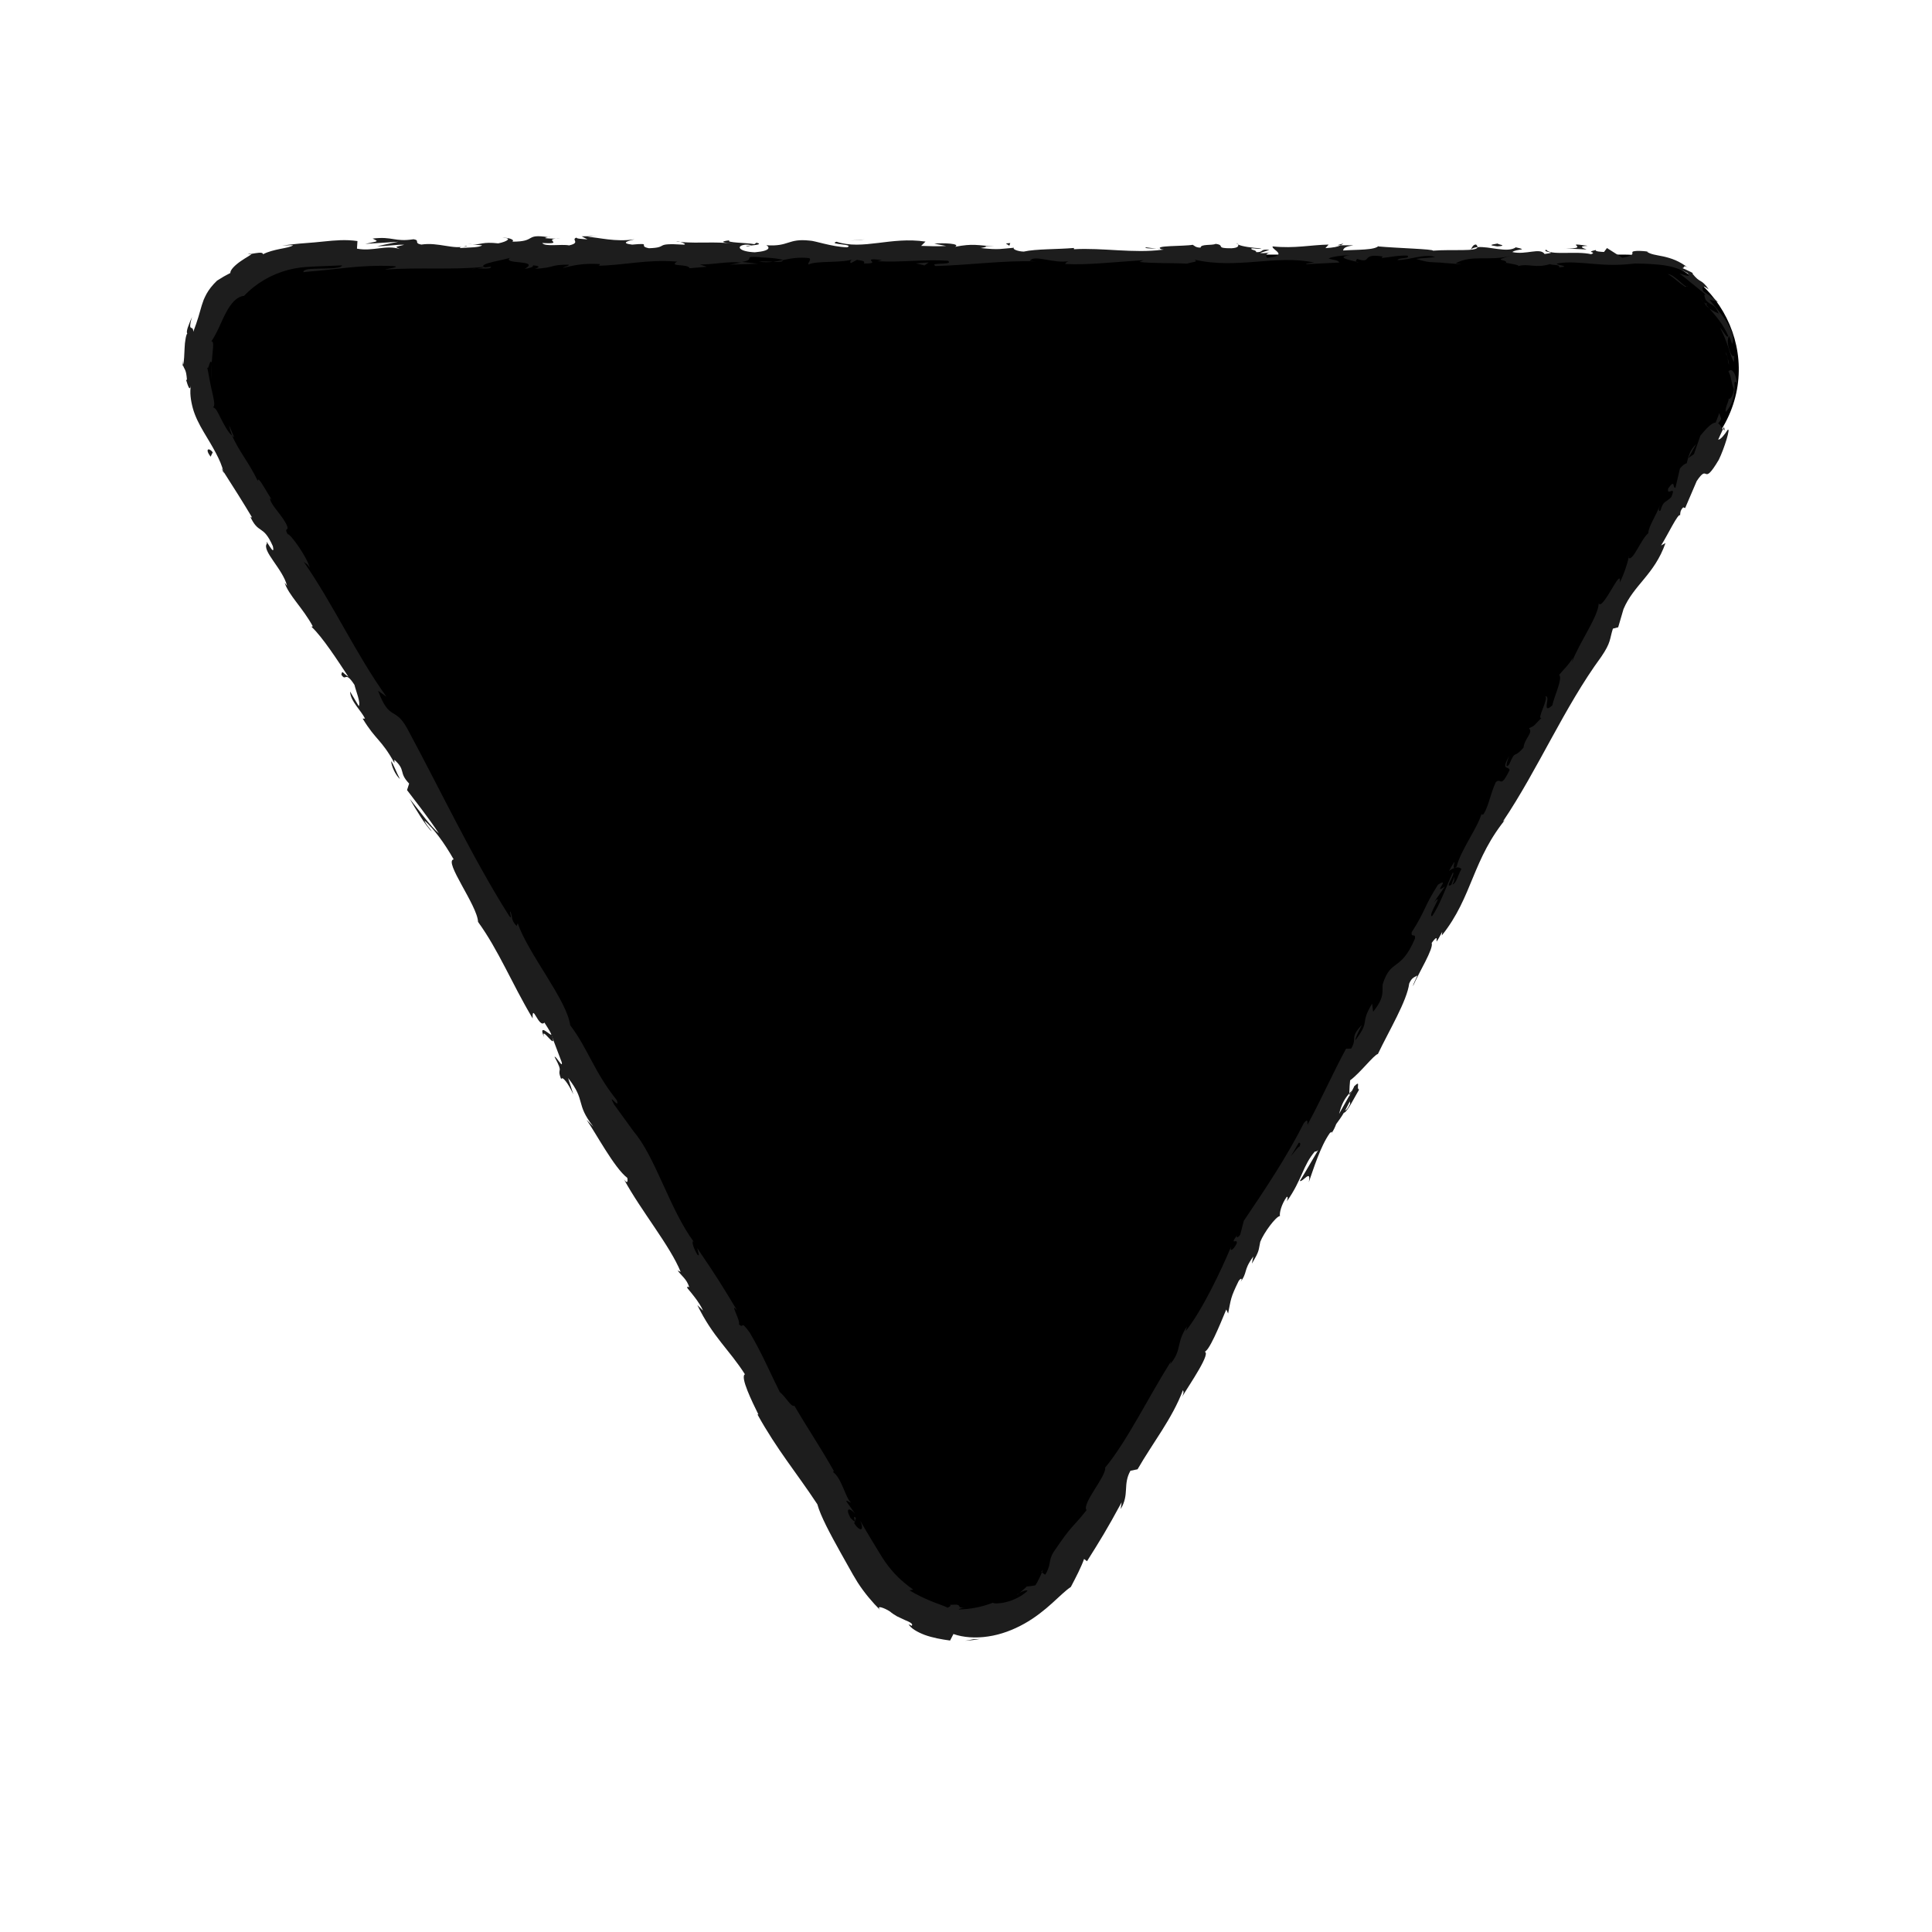
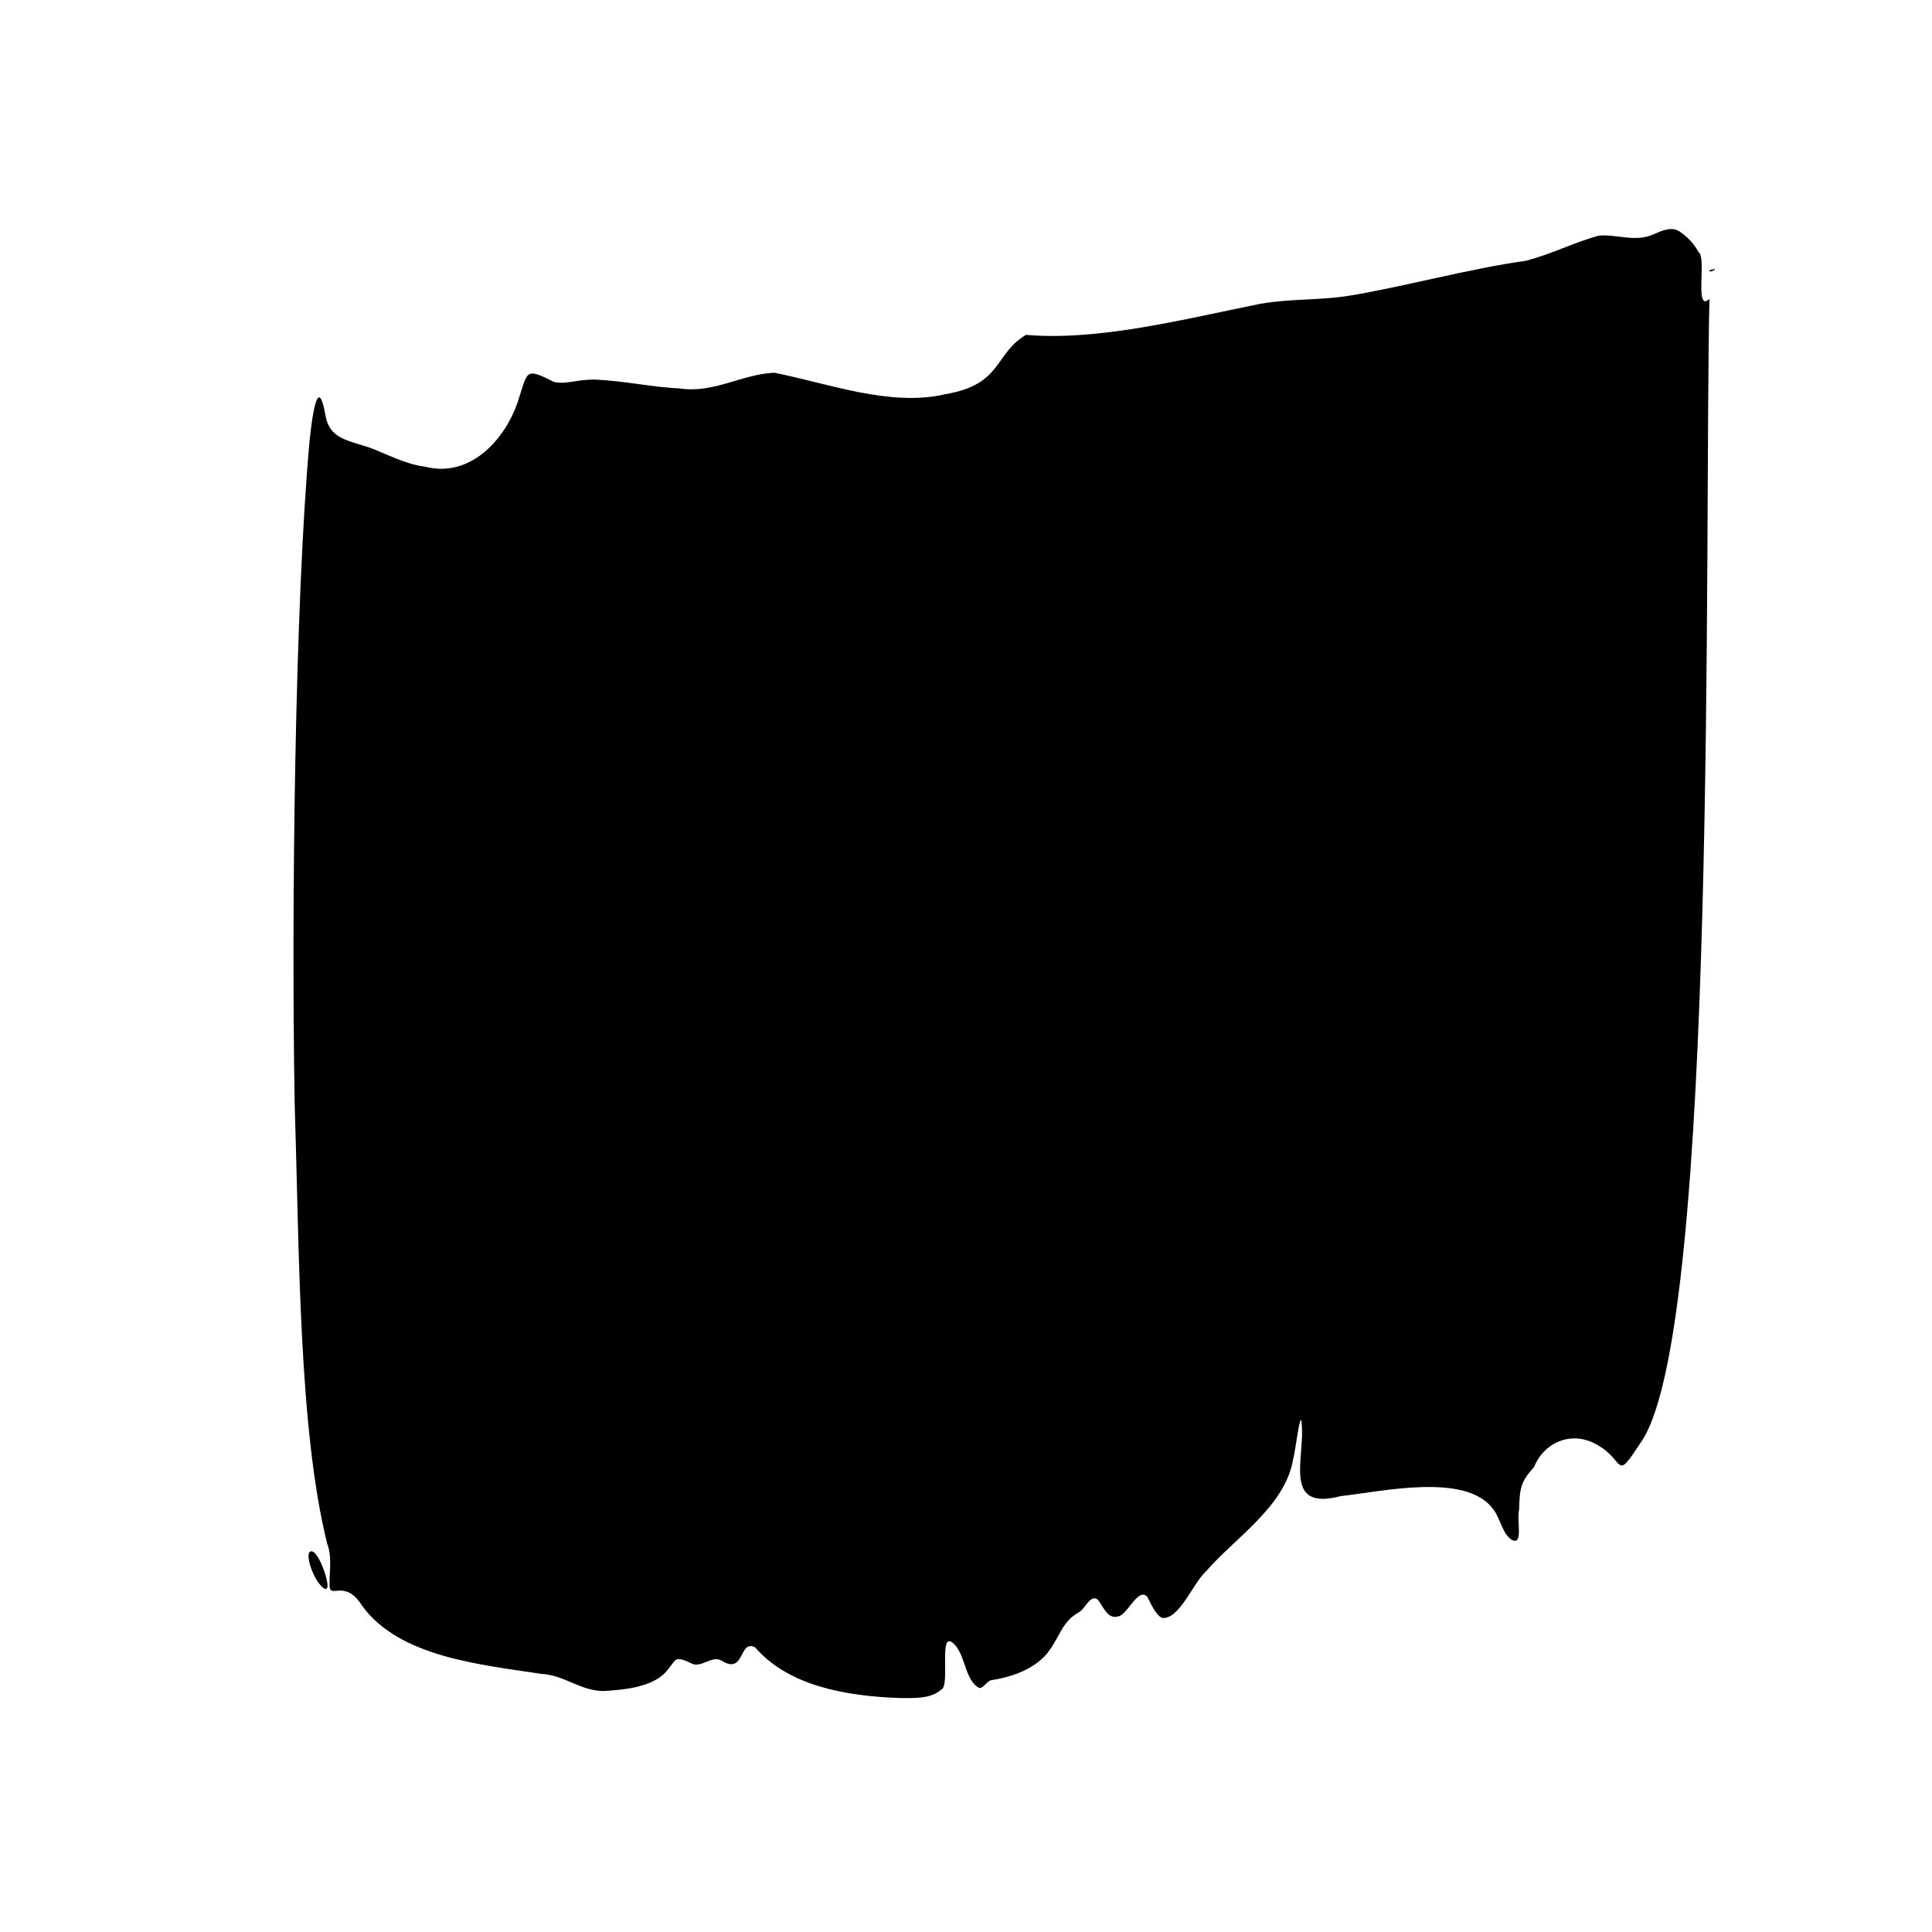
<svg xmlns="http://www.w3.org/2000/svg" id="Layer_1" viewBox="0 0 600 600">
-   <defs>
-     <style>.cls-1{fill:#1d1d1d;}.cls-2{fill-rule:evenodd;}</style>
-   </defs>
-   <path class="cls-2" d="M535.17,132.43l-204.36,353.97c-13.69,23.71-47.92,23.71-61.61,0L64.83,132.43c-13.69-23.71,3.42-53.36,30.81-53.36h408.73c27.38,0,44.5,29.64,30.81,53.36Z" />
-   <path class="cls-1" d="M532.86,131.1c-.09.83.84.83,1.64-1.01-.16-.62-.35-1.23-.57-1.84-.28.97-.71,1.88-1.06,2.84Z" />
-   <path class="cls-1" d="M539.49,119.1c-.05-.63-.23-1.28-.39-1.87-.16-.59-.37-1.12-.63-1.52-.5-.81-1.08-1.07-1.7-.35.65,1.13.71,1.86.89,2.61.17.76.26,1.52.82,2.93-.15,1.01-.43,1.87-.77,2.39-.35.52-.68.72-.87.49.16.8-1.21,2.84-.89,4.14,1.98-2.01,3.1-5.48,2.68-9.08.39-.71.64.05.85.26Z" />
-   <path class="cls-1" d="M359.16,77.22l1.32.16c-.36-.09-.82-.13-1.32-.16Z" />
-   <path class="cls-1" d="M231.77,76.49c.97-.03,1.38-.16,1.42-.28-.9.09-1.64.17-1.42.28Z" />
-   <path class="cls-1" d="M210.02,75.03c.47.03.86.06,1.28.09-.49-.12-.98-.19-1.28-.09Z" />
-   <path class="cls-1" d="M359.16,77.22l-3.4-.42c-.24.43,1.74.32,3.4.42Z" />
-   <path class="cls-1" d="M529.56,94.65c.47.45.87.83,1.28,1.14-.36-.4-.68-.81-1.06-1.19-.07.02-.14.04-.23.05Z" />
-   <path class="cls-1" d="M415.32,76.15h1.03c.3-.15.59-.33.86-.54l-1.89.54Z" />
-   <path class="cls-1" d="M458.41,75.94c-.97-.05-1.31,1.08-1.69,1.57.55-.46,1.27-.68,2.13-.77.02-.21-.11-.47-.44-.8Z" />
-   <path class="cls-1" d="M525.98,84.93l1.1.63c-.29-.16-.76-.45-1.1-.63Z" />
-   <path class="cls-1" d="M384.47,75.9c-.07-.17-.23-.31-.39-.4,0,.14.15.28.39.4Z" />
-   <path class="cls-1" d="M505.62,173.06c.05.07.12.05.17.1.03-.27,0-.38-.17-.1Z" />
-   <path class="cls-1" d="M535.42,132.58l-.29.63c.15.17.29.34.47.44l-.18-1.07Z" />
-   <path class="cls-1" d="M170.21,73.59c.08,0,.1.01.18.02,1.05-.13.45-.11-.18-.02Z" />
-   <path class="cls-1" d="M168.95,322.07c-1.2-4.09,4.49,5.19,2.34-.77-.09.72-4.35-4.03-2.34.77Z" />
-   <path class="cls-1" d="M529.03,93.77c-.33-.41-.73-.78-1.08-1.19.46.57.81.91,1.08,1.19Z" />
-   <path class="cls-1" d="M171.28,321.31h0s-.23-.61-.23-.61c.09.25.14.4.22.61Z" />
-   <path class="cls-1" d="M76.92,78.82c.27.06.72.03,1.17-.03-.08-.08-.37-.13-1.17.03Z" />
-   <path class="cls-1" d="M146.82,75.87l-1.69-.15c.67.1,1.21.14,1.69.15Z" />
-   <path class="cls-1" d="M56.98,111.05c-.2.99-.33,1.33-.26,2.71.06-.13.11-.25.16-.41-.12-.5-.2-1.17.1-2.29Z" />
-   <path class="cls-1" d="M69.54,147.02c-.02-.21-.1-.47-.14-.7-.2-.31-.43-.67-.64-.98l.78,1.69Z" />
-   <path class="cls-1" d="M449.98,270.51c.68-.54,1.23-.8,1.73-.97-.98.09,1.49-4.75-1.73.97Z" />
-   <path class="cls-1" d="M530.04,94.25c-.35.02-.64-.11-1.01-.48.25.29.5.57.75.83.19-.03.33-.11.26-.36Z" />
-   <path class="cls-1" d="M65.72,113.15c-.18,1.63-.12,3.28-.03,4.92-.01-1.39-.1-3.17.03-4.92Z" />
-   <path class="cls-1" d="M315.74,495.36l.93-.71c-.4.21-.74.45-.93.71Z" />
-   <path class="cls-1" d="M71.15,132.07c.18,1.11.54,2.18.98,3.25.2.17.4.37.59.45l-1.57-3.69Z" />
-   <path class="cls-1" d="M451.72,269.54s-.02,0-.02,0c0,0,0,0,.02,0Z" />
-   <path class="cls-1" d="M468.73,234.74c-2.82,4.83-.06,3,.08,4.45-2.97,5.99-2.49,2.13-4.28,3.72-1.74,3.8-2.17,7.25-3.77,9.91-.33.08-.71.56-.62-.21-1.18,4.4-6.49,11.35-7.78,16.53-.3.27-.51.37-.65.4,1.06-.35,1.77-.08,2.15.33-1.23,2.18-1.52,4.49-2.82,4.83.79-1.32.52-1.62.62-2.39l-.95,2.48c-2.38,1.35,1.38-3.34.49-3.86-2.17,4.66-4.16,10.4-6.46,13.6-1.59.03,4.19-8.17.53-4.24l3.48-5c-4.18,2.95,1.97-3.12-2.14-.57-4.34,6.72-3.87,8.09-8.2,14.79-.24,1.93,1.26.05,1.02,1.98-4.49,10.49-7.42,6.01-10.01,14.13-.29,2.32.78,3.9-2.98,8.58l-.32-2.52c-4,6.62-.3,4.93-5.24,11.43.2-1.55,2.6-5.52,1.86-4.6-3.67,3.94-1.1,3.65-3.12,7.14l-1.6.04c-3.93,7.24-7.62,15.59-11.96,23.61-.1-.64.31-2.21-1.11-.57-5.16,10.3-12.42,21.18-18.67,30.39l-1.1,4.26c-.5.85-1.37,1.32-1.04.28-2.55,3.52.53.57-.11,2.6-1.16,2.17-2.21,2.48-1.73.95-2.95,7.11-9.01,19.9-14.12,26.23l.48-1.53c-3.54,5.18-1.45,7.32-5.3,11.8l.38-1.07c-7.23,11.51-13.81,25.05-20.53,33.15.48,2.55-7.38,11.27-5.77,13.21-4.89,6.13-4.15,4-10.29,13.07-.39.62-.64,1.21-.82,1.79-.16.51-.25,1.02-.35,1.57-.08.56-.22,1.11-.44,1.71-.21.6-.49,1.26-.97,1.91l-1-.72c-.28.69-.58,1.37-.93,2.03l-.52,1.01-.58.97c-.46.08-.9.16-1.34.23l-1.35.13c-.67.71-1.44,1.3-2.18,1.95.99-.59,2.37-.96,2.43-.59-1.71,1.65-4.38,2.94-6.62,3.47-1.1.32-2.14.37-2.86.43-.74,0-1.21-.09-1.28-.23-.82.36-1.69.58-2.54.88-.87.21-1.74.49-2.64.63-1.78.39-3.61.53-5.46.61.14-.22.67-.37,1.34-.5.67-.1,1.48-.24,2.18-.43-1.42.39-2.22.39-2.67.34-.45-.05-.55-.23-.64-.41-.09-.18-.16-.36-.53-.45-.38-.1-1.05-.07-2.38,0,.65.38-.49.67-.66.89-1.24-.63-3.32-1.24-5.49-2.18-2.19-.9-4.5-2.06-6.4-3.21l1.16-.23c-1.6-1.11-3.13-2.38-4.6-3.77-1.47-1.41-2.81-3.02-4.05-4.76l-.89-1.34c-.31-.48-.66-1.07-.99-1.6-.66-1.09-1.33-2.18-2-3.28-1.33-2.2-2.66-4.43-3.96-6.69,1.52,3.43-.18,3.43-1.83.85l.52-1.71c-1.68-1.3,1.17,3.01-1.71,0-1.81-3.44-.02-3.01,1.46-1.28l-2.76-3.87c.2-.44.93.42,1.5.42-1.67-1.28-2.95-7.72-5.56-9.44l.2-.42c-5.19-9.02-7.94-12.88-12.24-20.19-1.06.42-2.5-2.58-4.55-4.31-2.8-5.57-5.5-12-9.33-18.46-3.12-4.29-1.6-.86-3.36-2.58.69-.85-3.14-7.29-.56-4.29-4.65-7.72-5.93-9.86-12.35-19.32.25,1.28.79,2.58.13,2.13-1.18-1.71-1.98-4.29-1.41-4.28l.36.42c-7.72-10.31-12.17-27.06-19.11-34.81l.38.44-6.24-8.59c-2.28-4.3,2.12,2.14.88-1.29-7.18-9.01-8.78-15.71-14.46-23.27-1.01-7.8-13.07-22.21-16.3-31.66l-.33.85c-1.87-1.84-1.18-2.86-1.97-4.56-.35.51.82,2.7-.3,1.53-11.47-18.16-21.25-38.88-31.69-58.26-3.86-7.06-5.47-2.11-9.07-11.75l2.58,1.83c-9.49-13.27-16.56-28.79-25.67-41.88.74.67,1.09.49,1.87,1.84-.85-3.39-6.17-10.78-6.88-10.43-1.16-2.19.33-.85-.09-2.37-1.19-3.2-5.29-6.71-5.36-8.74-.02-.34.74.66,1.12,1.16-1.5-1.67-5.01-8.92-4.92-6.54-2.53-5.43-6.13-9.64-7.95-14.09-1.3-1.02-2.48-3.34-3.51-5.32-.92-1.8-1.56-3.43-2.56-3.5.93-.19.36-2.41-.22-5.02-.62-2.61-1.1-5.72-1.48-7.39.49,1.09.71-2.81,1.4-1.48.22-3.59.95-6.9-.13-6.55,2.03-2.99,3.05-6.16,4.56-8.94,1.44-2.75,3.27-5.01,5.62-5.23,3.75-3.95,8.55-6.71,13.68-8.05.65-.14,1.29-.32,1.94-.44.66-.11,1.31-.21,1.96-.32.66-.06,1.32-.12,1.98-.18.67-.06,1.45-.08,2.17-.12,2.93-.12,5.82-.24,8.7-.36-.21.9-3.39.95-6.45,1-1.53.03-3.04.06-4.13.2-.96.18-1.53.45-1.4.92.6-.06,1.1-.15,1.76-.2.65-.06,1.28-.11,1.9-.16,1.24-.12,2.42-.24,3.57-.35,2.29-.25,4.44-.48,6.59-.71,4.29-.43,8.57-.7,13.98-.49,2.8.25-1.59.78-2.54,1.09,10.9-.74,21.08.16,30.78-.82-.03.17-1.07.35-2.06.49,1.91-.06,4.45.27,4.23-.55l-1.86.22c-3.05-1.19,7.59-2.49,7.94-3.12-3.25,2.35,9.58.59,4.43,3.56,1.26-.16,2.84-.54,2.55-1.09,1.87.16,2.46.48.57,1.1,6.85-.45,4.42-1.32,10.62-1.3-.02.4-1.27.55-1.92,1.02,3.14-.77,6.3-1.55,11.54-1.21-.32.24.29.55-1.27.54,9.01-.12,15.35-2.06,25.23-1.31-2.91,1.72,3.36.57,3.88,2.06l5.31-.45-2.13-.72c4.65.03,8.77-1.06,12.77-.57l-3.46.62,8.72-.28-4.94-.57c4.71-.77-.5-1.89,5.69-1.47-1.26.15,4.66.02,7.08.9h-.02c2.3-.47,4.67-.97,8.11-.6.89.48-.72,1.65-.14,1.97,2.27-1.25,10.9-.35,13.77-1.68-.96.31-1.01,1.1-.69,1.26l1.91-1.01c2.16.32,2.47.48,2.12,1.11,6.48.19-2.06-1.89,5.64-1.08-.6.08-.32.23-1.57.39,7.73.43,14.93-.64,22.04-.14,2.1,1.5-6.21.37-3.81,1.64,10.24-.27,21.21-1.8,31.12-1.45l-1.85-.17c1.37-2.12,7.38,1.05,12.39.05-1.23.16-1.61,1.18-1.28.94,6.79.34,13.88-.52,24.16-1.19l-1.27.55c4,.49,10.53.28,14.85.53,1.28-.54,3.75-.46,2.25-1.25,13.32,3.1,25.41-1.66,37.23.92-1.41,0-3.37.48-2.24.48l10.07-.5c-.8-.92-1.32-.56-3.43-1.28,1.27-.55,4.12-.97,6.61-.97-4.53.61.04,1.48,1.99,2-.33-.28.34-.6.18-.88,5.26,1.64.88-1.86,8.06-.75l-.38.49c2.69-.25,5.16-.89,8.06-.75,1.2,1.07-2.86.5-3.05,1.38,4.07-.06,8.03-2.03,11.72-.96-1.73.3-4.22.3-5.94.6,4.01,1.25,4.48.94,7.46,1.14l-.29-.03,6.89.57-1.76-.34c5.09-2.79,10.37-.51,17.23-2.34-6.67,1.73-1.1,1-1.61,2.21,1.75.34,4.42.71,3.66,1.05,3.24-.98,5.41.77,9.99-.66.21.39,3.47.04,2.74,1.02,4.22-.31-1-.68-.64-1.17,3.25-.67,7.07-.26,11.24.08,2.09.17,4.26.33,6.5.32,1.11,0,2.27-.05,3.38-.13,1.05-.05,2.13-.21,3.23-.29,3.77.03,6.08.22,8.36.46,2.26.32,4.54.74,7.88,2.5.89.95.24.95-.59.74-.42-.11-.89-.27-1.25-.4-.37-.12-.64-.21-.64-.21.77.61,1.49,1.19,2.18,1.74.66.59,1.35,1.08,1.99,1.62.64.54,1.32,1.03,1.96,1.59.33.27.67.54,1.02.82.33.29.68.59,1.02.89-.76-.32-.43.44-.05,1.55.94,1.09,1.54,1.24,2.09,1.59.57.33,1.18.83,1.94,2.65-.74-.34-1.72-.73-2.89-1.56,2.21,2.49,4.43,5.17,5.86,8.5-.18.56-.59.11-1.05-.57-.52-.66-1.04-1.59-1.52-2.05.92,1.71,1.87,4.04,2.58,6.14.68,2.1,1.21,3.95,1.78,4.54.09-.87.07-1.75.11-2.64.21,1.48-.81.86-1.17-.15-1.38-3.16-.78-4.84-.46-5.19.17.4.35.79.5,1.2l.43,1.22c.84-1.56-.04-4.2-1.61-6.76-1.57-2.58-3.84-4.97-5.43-7,.89.2,1.79.45,2.66.76-1.43-1.26-3-2.34-4.54-3.32-.51-1.07-.44-2.38,1.62-.61-.5-.88-1.01-1.38-1.4-1.79-.4-.4-.76-.63-1.12-.83-.71-.41-1.3-.81-2.4-2.17-.22-.34-.04-.3.28-.15-.56-.33-1.14-.63-1.74-.9-.59-.27-1.16-.58-1.77-.8.42.03.43-.3.57-.47.15-.17.45-.19,1.4.58-2.74-2.33-5.6-3.2-7.83-3.71-2.27-.47-3.98-.63-5.16-1.49h.6c-2.45-.32-3.74-.27-4.41-.17-.67.1-.72.27-.7.48.05.43.33.93-3.14,1.57l-4.74-3.01-.92,1.22c-.97-.04-2.89-.14-2.53-.62-3.61.84.61.53-1.48,1.32-4.67-1.11-12.87.52-13.92-1.43-1.67.93,4.46.72-.52,1.36-1.42-2.09-5.76.36-10.02-.6,1.31-1.08,5.35-.51,1.08-1.47-2.57,1.83-8.3-.4-11.9-.05-.17,1.45-7.82.61-13.85,1.09.38-.49-11.35-.8-16.97-1.32l.17-.24c-1.09,1.47-6.88,1.19-11.09,1.5.17-.88.92-1.23,3.21-1.62h-3.96c-.94.48-2.17.73-4.74.89l1-1.1c-5.28.06-10.62,1.29-17.41.56-.38,1.02,5.4,2.85-1.78,3.54-.27-.55-.53-1.5,1.35-1.73-.61.07-2.19.46-3.43.22l2.87-.93c-3.09-.41-1.62.78-4.09.69.05-.79-1.83-.56-1.47-1.19.63-.08,2.16.33,3.1.02-2.79-.14-6.15-.61-7.27-1.21.24.45,0,1.06-2.04,1.17-5.28.06-1.81-.95-4.88-1.36-1.28.55-4.64-.02-4.73,1.16-1.54,0-1.83-.56-2.43-.88-2.73.52-12.75.15-9.67,1.41l.7.08c-.13.02-.29.03-.45.05h.02-.02c-8.95,1.17-18.59-.67-27.47-.16v-.39c-5.29.45-11.78.27-15.57,1.12-1.57,0-3.7-.72-3.03-1.19-4.05.3-4.51.74-10.36.09,4.07-.69-1.41-.61,4.17-.5-5.26-.34-6.46-.97-12.11.11,1.92-1.01-3.96-1.27-6.47-.97l3.69.72c-2.81.15-5.27.06-7.77-.03l1.35-1.33c-10.77-1.62-19.43,2.75-27.63.04-2.85.93,5.85.66,3.3,1.74-4.95-.18-10.12-2.09-11.67-2.09-6.79-.74-6.33,1.94-13.44,1.44.91.47,1.77,1.74-3.54,2.19-4.96-.18-6.1-1.99-2.96-2.37,1.19-.04,1.76.11,1.71.27,1.6-.17,3.7-.38,1.74-.89l-.64.47c-2.46-.48-9.28-.43-7.68-1.21-3.75.45-1.6.78,1.17,1.03-6.36-.69-9.94-.02-16.48-.48,1.04.26,2,.82.96.81-9.6-.59-4.23.9-10.73,1.11-3.7-.72,1.32-1.73-5.22-1.12-4-.49-.85-1.26.74-1.65-5.97.92-11.15-.6-14.56-.77l3.14-.38c-1.88.23-3.42.22-4.99.22l1.79.95c-1.85-.17-3.41-.17-3.37-.56-1.9.62,1.46,1.58-2.32,2.43-2.46-.48-7.49.52-8.34-.74,7.74.43-.85-1.27,5.69-1.47-1.26.15-2.8.14-4.66-.02-.28-.14.26-.26.77-.33-7.4-1.13-3.4,1.42-11.08,1.4.97-.71-1.78-1.35-3.03-1.2,3.09.01,1.48,1.18-1.36,1.73-4.92-.55-5.35.41-7.92.35l2.94.26c-1,.71-3.46.62-6.89.84-.29-.55,3.11-.38,1.89-.62-3.81,1.25-8.61-1.29-13.92-.45-2.46-.48-.24-1.33-2.4-1.66-5.95.92-6.45-.97-12.7-.21,1.8.95,2.12.72-2.29,1.65l10.28-.67-6.6,1.39c3.1.01,6.55-.6,8.41-.44-3.14.78-2.82.54-1.34,1.33-4.25-1.43-8.42.83-13.33-.13l.15-2.36c-3.69-.53-6.97-.22-10.52.14-.89.09-1.79.18-2.73.27-.96.08-1.94.16-2.97.24-1.1.09-2.23.16-3.42.31-1.19.09-2.42.3-3.74.45,1.14-.04,2.27-.16,3.4-.11-.65.52-2.21.79-4.01,1.14-1.8.37-3.85.86-5.34,1.67.01-.86-2.08-.37-3.63-.13.2.21-1.57,1.06-3.29,2.27-1.73,1.19-3.35,2.76-3.21,3.67-.69.37-1.41.72-2.1,1.12l-2.05,1.26c-1.55,1.48-2.56,2.85-3.27,4.12-.34.64-.63,1.25-.88,1.83-.23.6-.41,1.18-.6,1.75-.67,2.33-1.24,4.53-2.62,8.18-.05-1.26-.44-1.09-.74-1.26-.14-.08-.24-.25-.22-.73.04-.48.13-1.29.59-2.6-.61,1.23-1.05,2.47-1.38,3.38-.26.93-.36,1.56-.1,1.66-.25.34-.43.99-.56,1.81-.07.41-.13.85-.19,1.32-.03.47-.06.97-.1,1.47-.14,2-.09,4.09-.5,5.31.14.58.43.96.69,1.56.26.6.42,1.43.53,2.9-.13.34-.39.02-.39.02.2-.01.4,1.14.74,1.93.32.8.64,1.23.88-.07-.38,2.05-.08,4.49.6,7.01.68,2.52,2,5.08,3.37,7.39,2.69,4.48,5.35,8.83,6.1,12.24,2.94,4.56,6.42,10.09,8.93,14.32-.36-.15-.35.18-.74-.66,2.76,6.25,4.05,2.48,7.2,9.58.87,4.06-2.65-3.21-1.84-.83-1.72,2.23,4.97,7.9,6.25,13.16l-.76-1.01c1.22,3.88,5.7,7.9,8.78,13.62,0,0-.36-.16-.36.16,3.37,3.18,7.95,10.24,11.39,15.46-1.85-1.17-1.88-2.19-2.19-.64,1.53,2.35,1.03-1.54,4.07,3.15.43,1.85,2.02,5.59,1.33,6.6l-2.69-4.53c.11,3.05,3.45,5.88,4.63,8.41h-.72c4.21,6.9,5.63,6.21,9.87,13.78l-.04-1.01c3.72,3.33,1.23,3.88,4.6,7.4l-.65,2.03c1.89,2.52,6.8,8.73,9.87,13.45-2.6-2.17-6.41-7.56-9.04-10.73,1.54,2.69,5.37,9.07,6.86,10.08-.76-1.01-1.88-2.18-2.29-3.37,2.98,2.68,6.01,6.71,9.08,12.08-3.2.58,7.39,14.34,7.57,19.42,6.45,8.91,10.43,19.03,16.96,29.98-.2-5.1,1.92,3.19,3.65,1.29,1.62,2.49,2.15,3.49,2.15,3.8l3.23,8.52c.45,2.2-1.88-2.17-2.22-1.66,3.09,5.72.47,2.88,2.05,6.93.32-1.2,2.21,1.33,3.78,4.71l-1.63-5.08c5.67,7.21,2.15,7.82,7.84,15.11l-2.11-2.12c2.74,3.84,8.65,15.02,12.66,18.02.17.86.14,2.15-1.05.44,5.36,9.87,14.31,20.6,17.62,28.76l-.94-.44c1.2,1.73,2.8,2.6,3.59,5.17-.28,0-.94-.43-.48.43.73.86,3.69,4.29,4.78,6.87l-1.77-1.72c4.8,9.88,9.82,13.73,14.77,21.48-1.54.86,2.28,8.61,4.18,12.47h-.29c6.19,11.15,12.09,18.02,18.6,27.9,1,3.65,3.94,9.13,7.23,15.03.83,1.47,1.67,2.98,2.52,4.49l1.27,2.26c.5.84,1,1.67,1.5,2.5,2.1,3.26,4.57,6.16,6.99,8.57-.67-.82-.37-1.01.31-.83.68.18,1.81.66,2.77,1.31.58.51,1.35,1.01,2.16,1.48.84.42,1.7.82,2.47,1.16,1.55.64,2.64,1.17,2.09,1.79-.34-.15-.66-.34-.98-.51.68,1.25,2.63,2.42,5.05,3.34,2.43.88,5.32,1.4,7.85,1.73.36-.67.71-1.35,1.04-2.02,3.08,1.08,6.92,1.35,10.81.75,3.9-.56,7.8-2.05,11.2-3.96,3.41-1.91,6.3-4.25,8.64-6.37,2.34-2.12,4.21-3.98,5.81-5.04.74-1.4,1.59-3.05,2.31-4.52.67-1.42,1.34-2.84,1.8-4.17l.91.7c4.13-6.57,6.19-9.86,10.75-18.3l-.28,2.1c2.77-4.65.59-7.55,3.02-11.9l2.21-.45c4.7-8.19,10.76-15.72,14.09-24.56.14.26.42.74-.28,2.1,2.26-3.83,9.58-14.31,6.77-14.07,1.36.66,5-8.36,6.97-13.1l.57,1.24c.92-4.44.65-4.75,3.31-10.15.84-1.16,1.4-.63.2.86,2.88-3.82.93-3.73,4.32-8.41l-.45,2.21c2.51-4.18,1.99-4.04,2.61-6.78,1.15-2.88,4.87-7.88,6.11-8-.2-.88.42-3.6,2.11-5.95.52-.15.2.88.04,1.39,4.74-6.69,4.95-11.16,8.7-15.47.38.08.72-.14,1.05-.49-3.26,5.6-5.93,10.09-5.75,9.63.89.51,3.66-3.93,2.81.39,1.43-4.03,3.57-11.09,6.54-15.27.21-.16.42-.32.65-.41l-.16.52c.68-.97,1.12-1.93,1.47-2.88.96-1.33,1.59-2.16,2.38-3.51,1.04-.1,3.4-4.97,4.74-7.21-1.08-.38.78-3.25-1.62-.94.28-.32-.13.49-.96,2.02-.17.36-.38.77-.46,1.02,0-.06,0-.13,0-.2-.84,1.49-1.94,3.44-3.18,5.66.54-2.07,1.2-4.18,3.18-6.37.04-1.52.14-3.17.25-4.06,3.15-2.31,7.32-7.85,8.64-8.2,3.44-7.22,9.03-16.47,9.71-21.87.9-2.1,1.83-1.95,2.54-2.52-.47,1.24-1.28,2.57-1.37,3.34,1.8-4.2,6.53-11.74,5.8-13.41,3.43-4.61-.43,3.46,3.29-3.46l-.14,1.14c9.76-12.2,9.29-23.63,20.47-36.94-.75.93-1.12,1.4-1.46,1.49,10.92-16.24,19.03-35.46,30.49-51.08,3.11-4.53,2.59-5.51,3.64-8.77l1.64-.42,1.65-5.64c3.17-7.53,9.58-10.67,13.04-20.51l-1.37.74c1.98-3.11,5.42-10.34,5.92-9.34.06-.4-.13-1.47.96-2.5l.6.22,3.59-8.38c3.9-5.85,1.62,2.2,6.85-6.6,1.69-3.42,3.82-10.3,2.74-9.28-.8,1.31-2.3,3.2-2.91,2.98l1.46-3.18c-1.3-1.48-1.61-4.75-7.01,2l-1.99,5.72-1.74,1.21,2.46-4.37c-2.16,2.04-2.41,3.97-2.97,5.98-.65.17-1.36.73-2.11,1.66l-1.38,5.95c-.99.25.06-2.99-2.25.2-.65,2.78,2.73-1.46.93,2.74-2.16,2.04-2.34.98-3.38,4.23-.65.17-.56-.6-.08-1.85-.99,2.86-3.73,6.94-3.64,8.77-2.39,2.05-4.79,8.84-6.17,7.7-.1,1.02-1.42,5.23-2.72,7.63.67-5.38-5.22,8.8-6.52,6.52-.2,4.15-5.94,11.98-8.3,18.17.05-.39.15-1.17.52-1.62-1.98,3.11-3.01,3.75-4.5,5.62,1.12,1.19-1.44,6.34-2.15,9.5-3.57,3.15-.22-3.29-2.19-2.79,1.21.44-2.82,7.43-1.14,6.63-2.54,2.52-1.88,2.35-3.9,3.24,1.39,1.5-1.32,2.95-1.71,6.03-3.34,3.84-2.23.2-4.46,5.25-1.83,1.96.01-2.61.01-2.61ZM406.39,349.5s-.02-.01-.02-.01c.54-.99,1-1.83,1.29-2.37-.27.5-.63,1.18-1.27,2.38ZM400.91,359.01c.71-1.13,1.54-2.57,2.42-4.1.53-.14.67.42.1,1.37.08-.65-1.41,1.48-2.51,2.73ZM419.27,342.81c-.73,1.58-1.21,1.98-1.53,2.07.39-.72.84-1.57,1.4-2.7-.01-.06,0-.18-.02-.25.1.25.18.52.15.88Z" />
-   <path class="cls-1" d="M419.55,339.37c.1-.23.13-.37.29-.66-.26.26-.51.51-.74.77,0,.24,0,.49,0,.71.15-.28.31-.56.45-.82Z" />
-   <path class="cls-1" d="M360.71,77.4l-.23-.03c.19.04.37.09.49.16-.15-.05-.15-.09-.25-.13Z" />
-   <polygon class="cls-1" points="323.35 488.15 323.57 488.32 323.91 487.53 323.35 488.15" />
-   <path class="cls-1" d="M421.14,81.26c.12.1.34.2.79.29-.03-.07-.38-.18-.79-.29Z" />
-   <path class="cls-1" d="M447.25,81.51l3.69.4c-1.6-.23-2.76-.34-3.69-.4Z" />
-   <path class="cls-1" d="M467.32,82.07c.25-.2.33-.35.39-.48-.02,0-.03,0-.04,0l-.35.49Z" />
-   <path class="cls-1" d="M148.21,83.39c-.27,0-.54.02-.77.05-1.82.22-.58.13.77-.05Z" />
-   <path class="cls-1" d="M243.17,80.77c-1.01.2-2,.4-3.05.53,1.69.09,3,.11,3.05-.53Z" />
-   <path class="cls-1" d="M65.77,112.62s0,0-.02-.01c0,.19-.02.36-.03.55l.05-.54Z" />
-   <path class="cls-1" d="M235.7,81.28c1.69.22,3.1.18,4.42.02-1.39-.08-3.02-.19-4.42-.02Z" />
-   <path class="cls-1" d="M536,109.31c.03.29.08.58.1.86.07-.02.14.02.19.08-.07-.32-.2-.63-.29-.94Z" />
-   <path class="cls-1" d="M536.29,110.25l.24.95c-.05-.45-.1-.83-.24-.95Z" />
-   <path class="cls-1" d="M536.98,113.23c-.12-.68-.25-1.36-.44-2.03.1.71.1,1.58.44,2.03Z" />
-   <path class="cls-1" d="M524.26,88.81l-.47.16c.17.02.33-.02.47-.16Z" />
-   <path class="cls-1" d="M517.91,85.1c1.6.78,3.46,2.77,5.5,3.99l.38-.12c-.32-.05-.71-.32-1.15-.71-.45-.37-.97-.83-1.5-1.32-.54-.46-1.13-.9-1.68-1.26-.56-.34-1.11-.55-1.56-.57Z" />
-   <path class="cls-1" d="M485.96,77.14l6.77.33c-1.18-.43-2.74-1.02.34-1.12-8.53-1.3,1.76.97-7.1.8Z" />
-   <path class="cls-1" d="M464.98,76.51c3.63-.2-.04-.63.15-.88-2.31.4-2.86.5-.15.88Z" />
-   <path class="cls-1" d="M313.38,76.51l.37-1.02c-2.8.15-.03.4-.37,1.02Z" />
-   <polygon class="cls-1" points="284.4 81.79 287.13 82.43 288.43 81.49 284.4 81.79" />
-   <polygon class="cls-1" points="267.28 74.51 268.51 74.36 263.83 74.73 267.28 74.51" />
-   <path class="cls-1" d="M65.4,141.83l.67-1.36c-1.14-1.53-2.57-1.16-.67,1.36Z" />
-   <path class="cls-1" d="M121.47,236.38c.05,1.35,1.25,4.23,2.74,5.57-1.16-2.18-1.97-4.56-2.74-5.57Z" />
-   <path class="cls-1" d="M302.26,509.09c-.83.16-1.67.35-2.52.48,1.6-.12,3.18-.31,4.74-.6-.74.04-1.48.11-2.22.12Z" />
+   <path d="M95.94,482.31c-.67,2.53,1.68,7.7,3.33,9.7.66.78,1.8,2.08,2.36,1.09.78-1.76-3.46-13.74-5.66-10.89l-.04.09Z" />
+   <path d="M101.81,493.91c.04-.1.04-.13-.04-.2.02.09.03.11.04.2Z" />
+   <path d="M532.58,83.57c-.1-.12-2.33.46-1.7.67.37.2,1.55-.22,1.71-.61v-.07Z" />
+   <path d="M206.12,519.92c4.22-4.14,2.51-6.35,9.03-3.13,3.02.98,6.08-2.83,9.03-1.01,7.2,4.44,5.24-6.79,10.33-4.17,10.26,11.83,27.78,15.16,45.18,15.74,4.26-.01,9.51.27,12.62-2.66,3.07-.91-1.43-20.71,4.64-13.39,2.94,3.81,2.94,10.59,7.1,12.91,1.27.16,1.97-1.59,3.6-2.38,6.1-.9,12.99-3.15,17.38-8.12,4.39-5.61,4.5-9.78,9.91-12.94,2.11-1.03,3.66-5.86,6-3.97,1.61,1.94,2.97,6.15,6.24,5.21,2.98-.34,6.15-9.14,9.1-6.14,1.18,2.19,2.65,5.8,4.68,6.61,5.39.49,9.72-11.22,13.7-14.6,8.7-10.16,24.48-20.04,26.9-34.59.88-2.82,2.72-20.3,2.81-7.83-.24,10.48-4.28,23.43,11.9,19.19,13.43-1.53,38.98-7.32,47.39,3.95,2.33,2.91,2.76,7.45,5.71,9.54,3.89,2.19,1.55-6.02,2.39-9.19.17-6.65.49-8.82,4.64-13.32,2.87-7.29,11-11.3,18.75-7.39,10.24,5.13,5.75,12.96,14.84-.92,23.62-36.31,19.24-281.73,20.89-354.5-4.82,4.49-.73-13.06-3.4-14.56-1.36-2.54-3.32-4.58-5.67-6.23-2.39-1.81-5.45-.51-7.93.59-5.93,2.82-11.55.03-17.41.57-8.16,2.27-13.91,5.48-22.61,7.81-16.49,2.2-39.86,8.47-54.98,10.86-9.46,1.49-17.83.81-27.5,2.49-24.3,4.92-50.26,11.56-72.74,9.65-10.01,5.86-7.15,15.42-25.17,18.44-16.95,3.96-36.26-3.36-52.96-6.68-10.03.39-18.78,6.47-29.41,4.88-8.67-.4-17.38-2.38-26.02-2.74-5.84-.18-9.32,1.63-13.04.7-9.09-4.5-8.03-3.62-11.28,6.32-4.18,12.12-15.06,23.51-28.68,20.03-4.81-.57-9.43-2.7-13.9-4.55-7.68-3.67-15.42-2.76-17.04-11.07-1.8-10.41-3.48-6.5-4.97,7.21-4.6,50.13-5.72,146.98-4.65,206.51,1.45,45.22,1.22,100.83,10.11,136.41,1.56,4.16.65,8.48.71,12.8-.03,4.69,4.69-2.25,10.14,6.45,11.53,15.95,37.1,18.31,55.6,21.12,7.25.4,12.04,5.24,19.29,5.34,6.34-.38,14.04-1.1,18.62-5.13l.1-.09Z" />
</svg>
